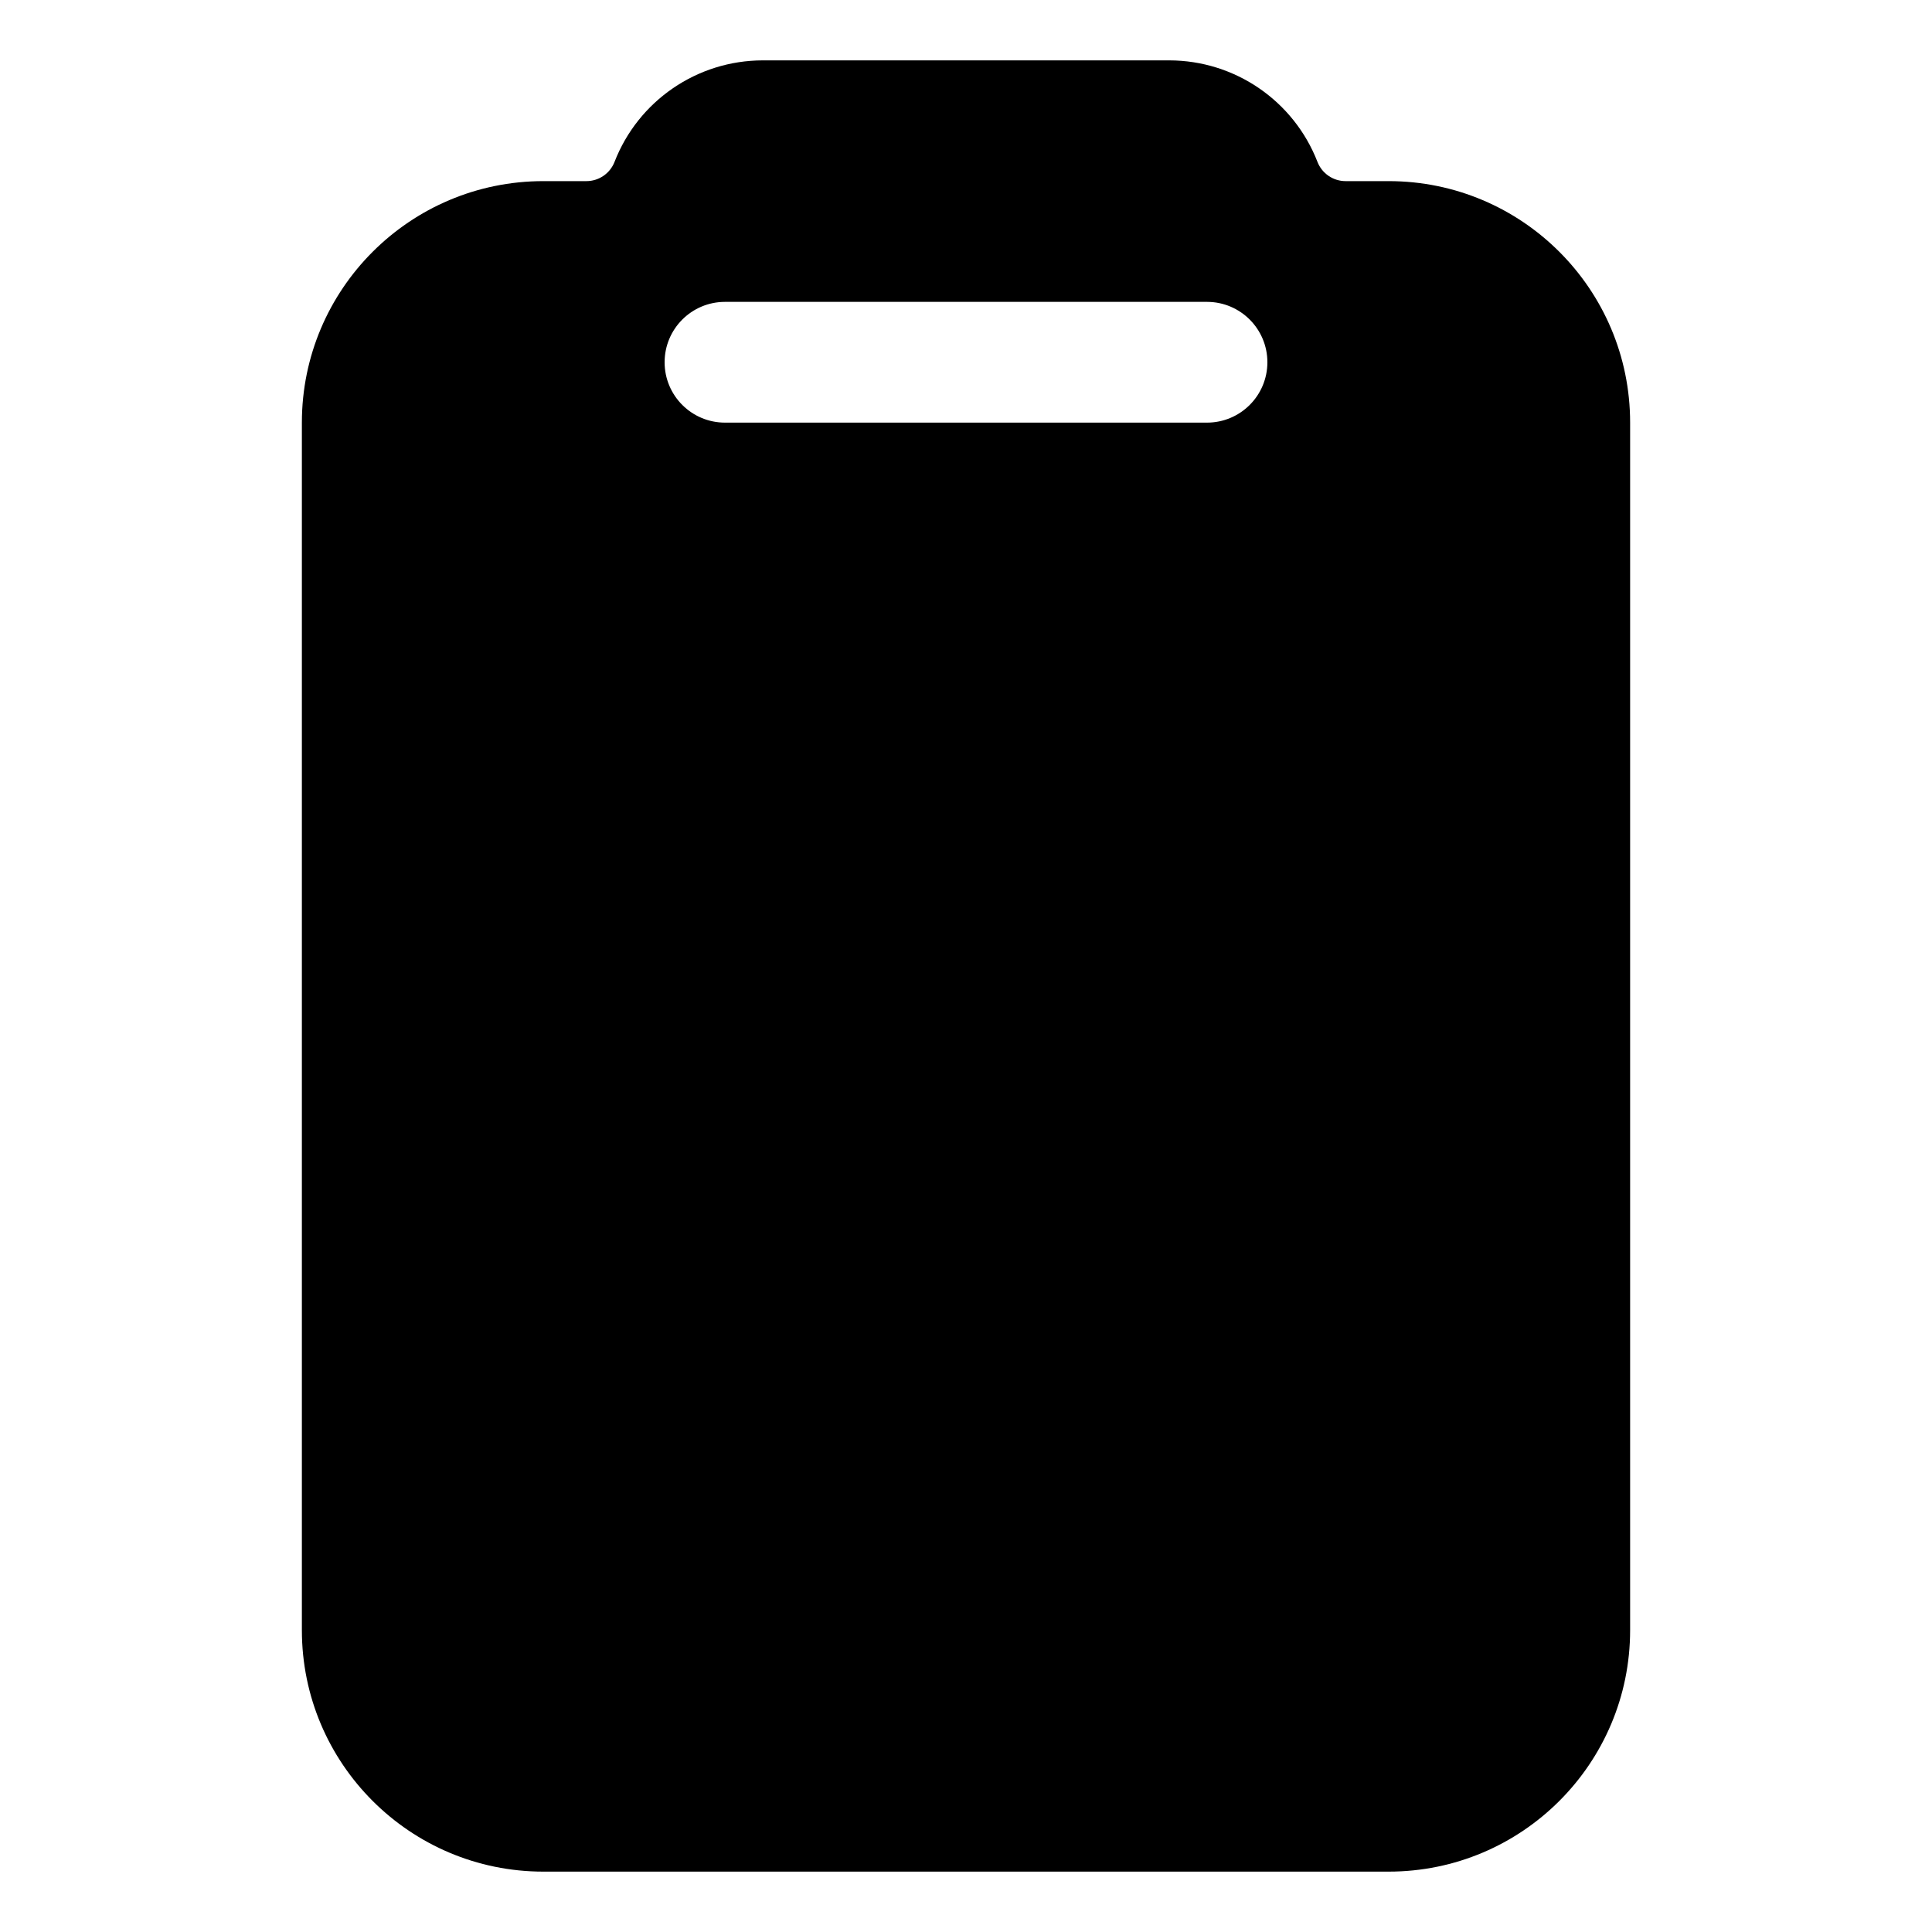
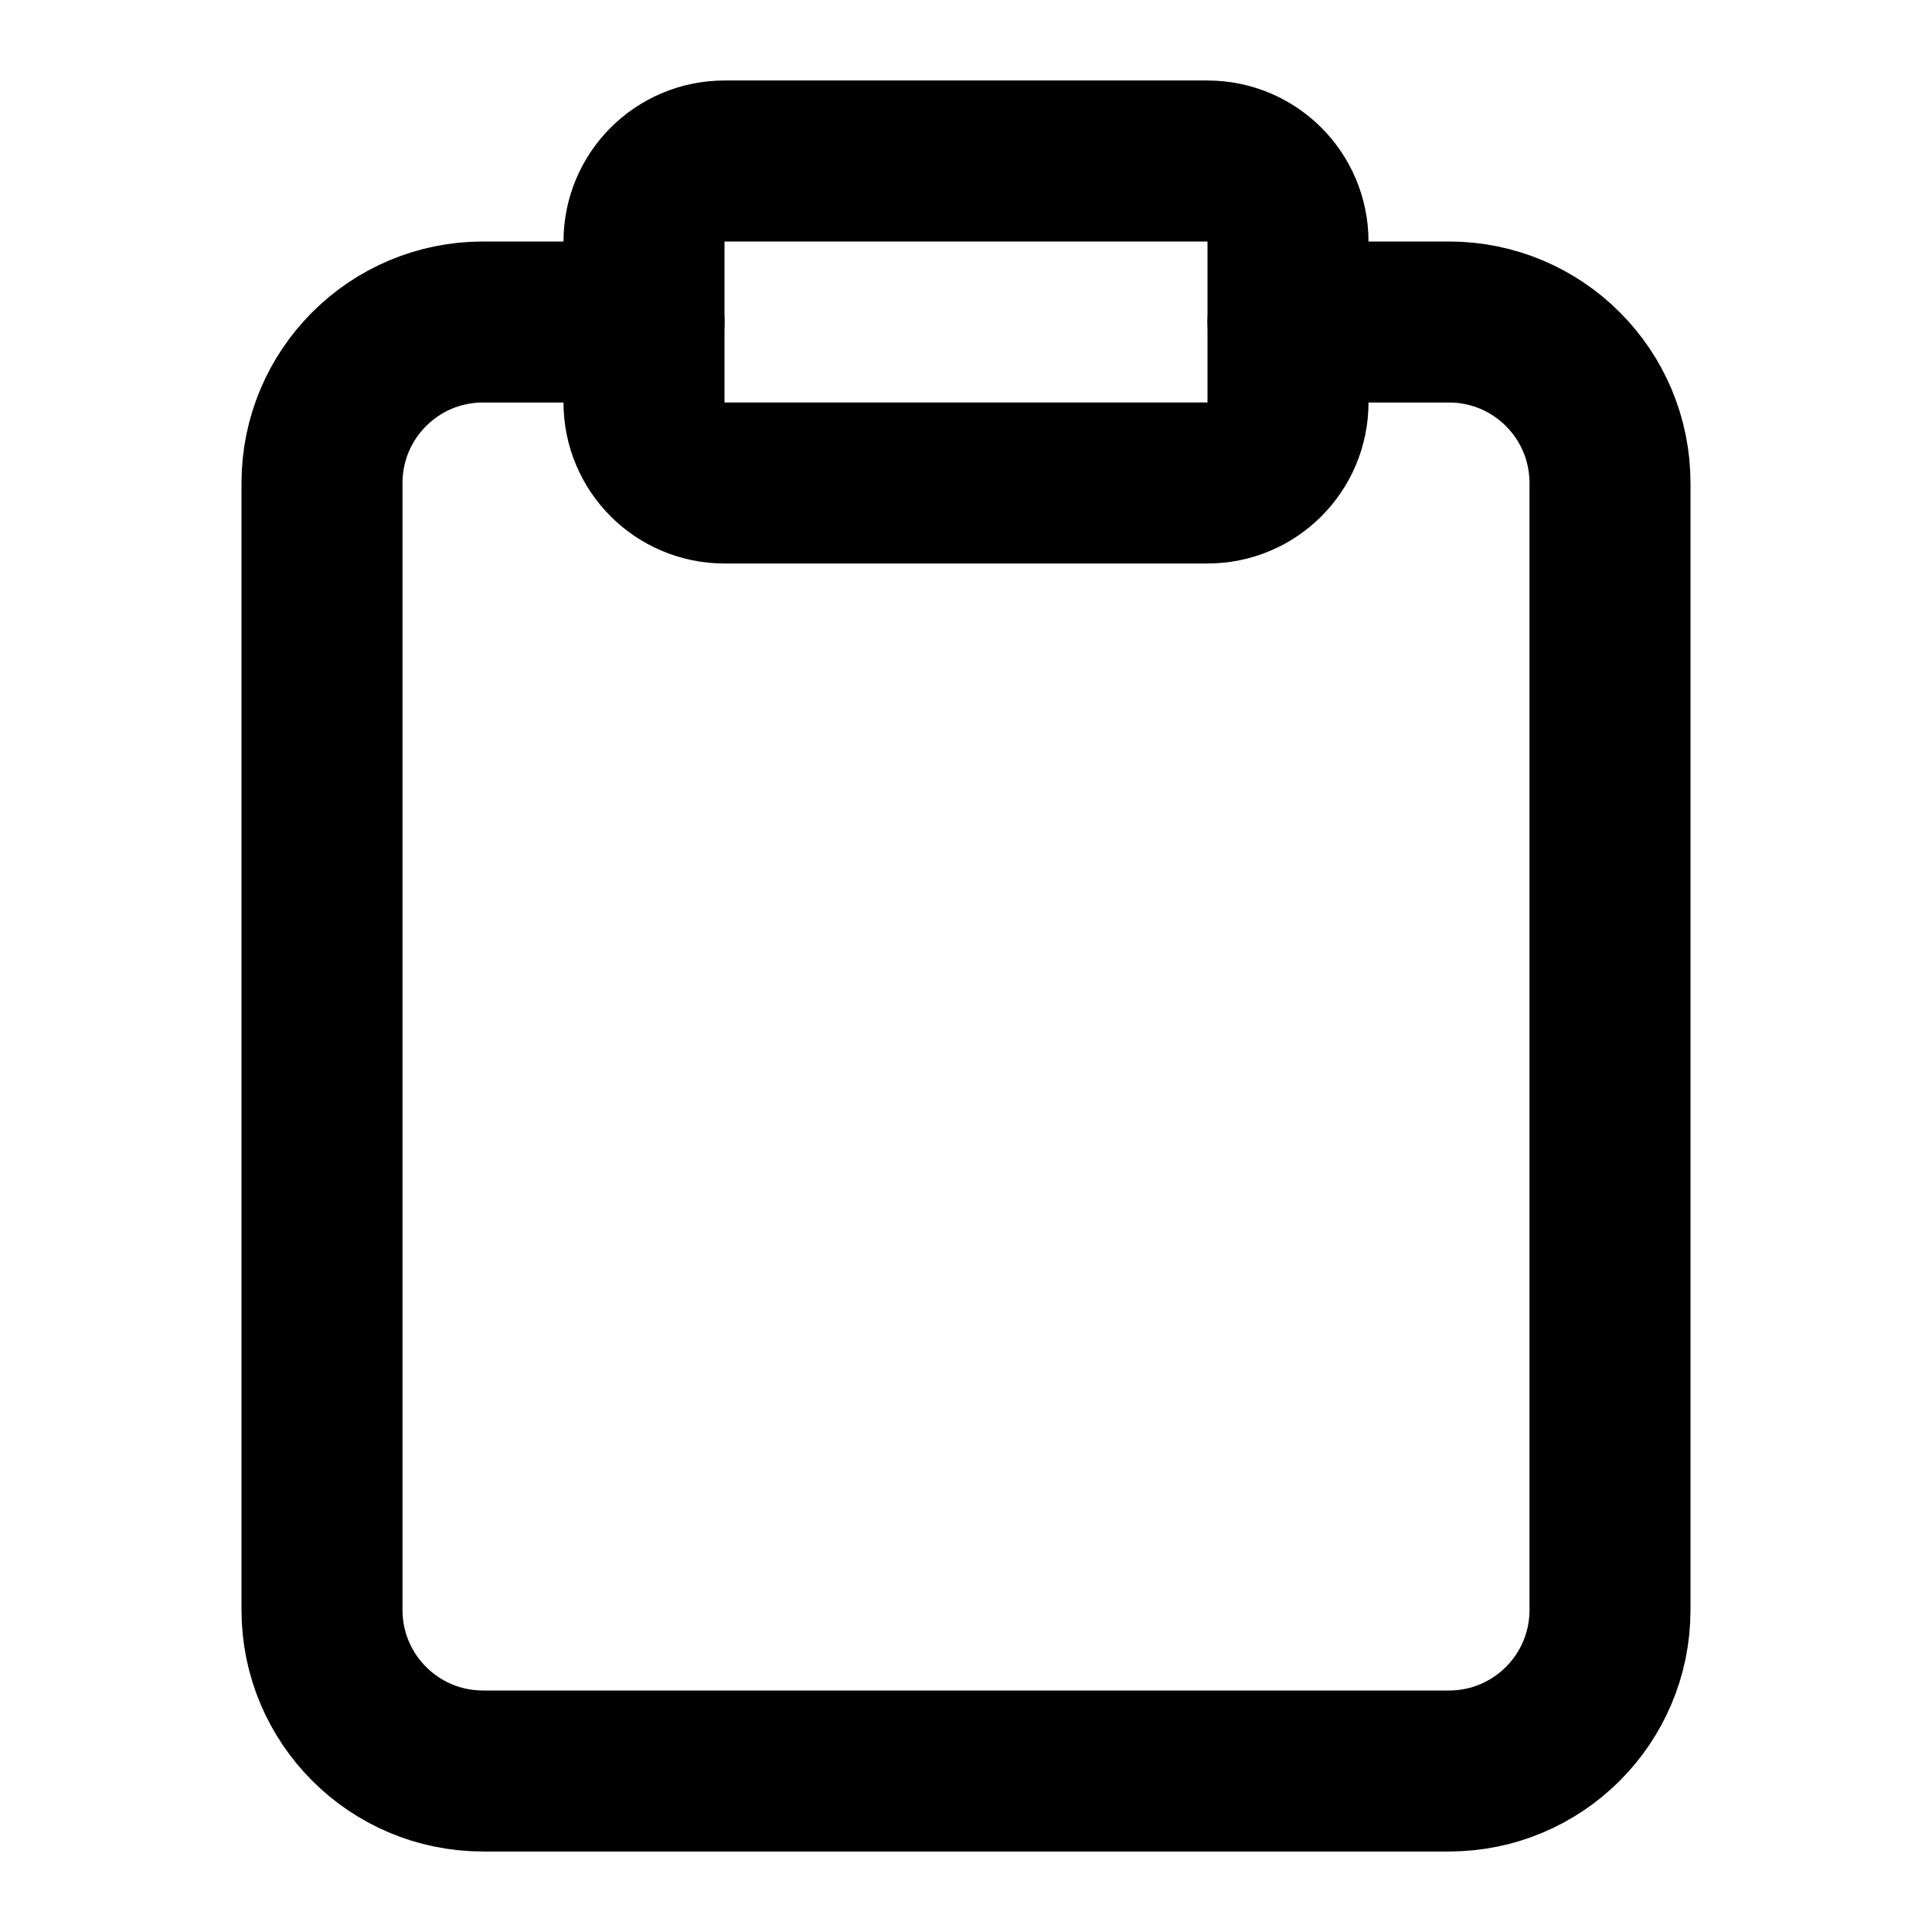
- <svg xmlns="http://www.w3.org/2000/svg" width="512" height="512" viewBox="0 0 512 512">
-   <path d="M368,48H356.59a8,8,0,0,1-7.44-5.08A42.18,42.18,0,0,0,309.87,16H202.13a42.18,42.18,0,0,0-39.28,26.92A8,8,0,0,1,155.41,48H144a64,64,0,0,0-64,64V432a64,64,0,0,0,64,64H368a64,64,0,0,0,64-64V112A64,64,0,0,0,368,48Zm-48.13,64H192.13a16,16,0,0,1,0-32H319.87a16,16,0,0,1,0,32Z" />
+ <svg xmlns="http://www.w3.org/2000/svg" width="24" height="24" viewBox="0 0 24 24" fill="none" stroke="currentColor" stroke-width="2" stroke-linecap="round" stroke-linejoin="round">
+   <rect width="8" height="4" x="8" y="2" rx="1" ry="1" />
+   <path d="M16 4h2a2 2 0 0 1 2 2v14a2 2 0 0 1-2 2H6a2 2 0 0 1-2-2V6a2 2 0 0 1 2-2h2" />
</svg>
